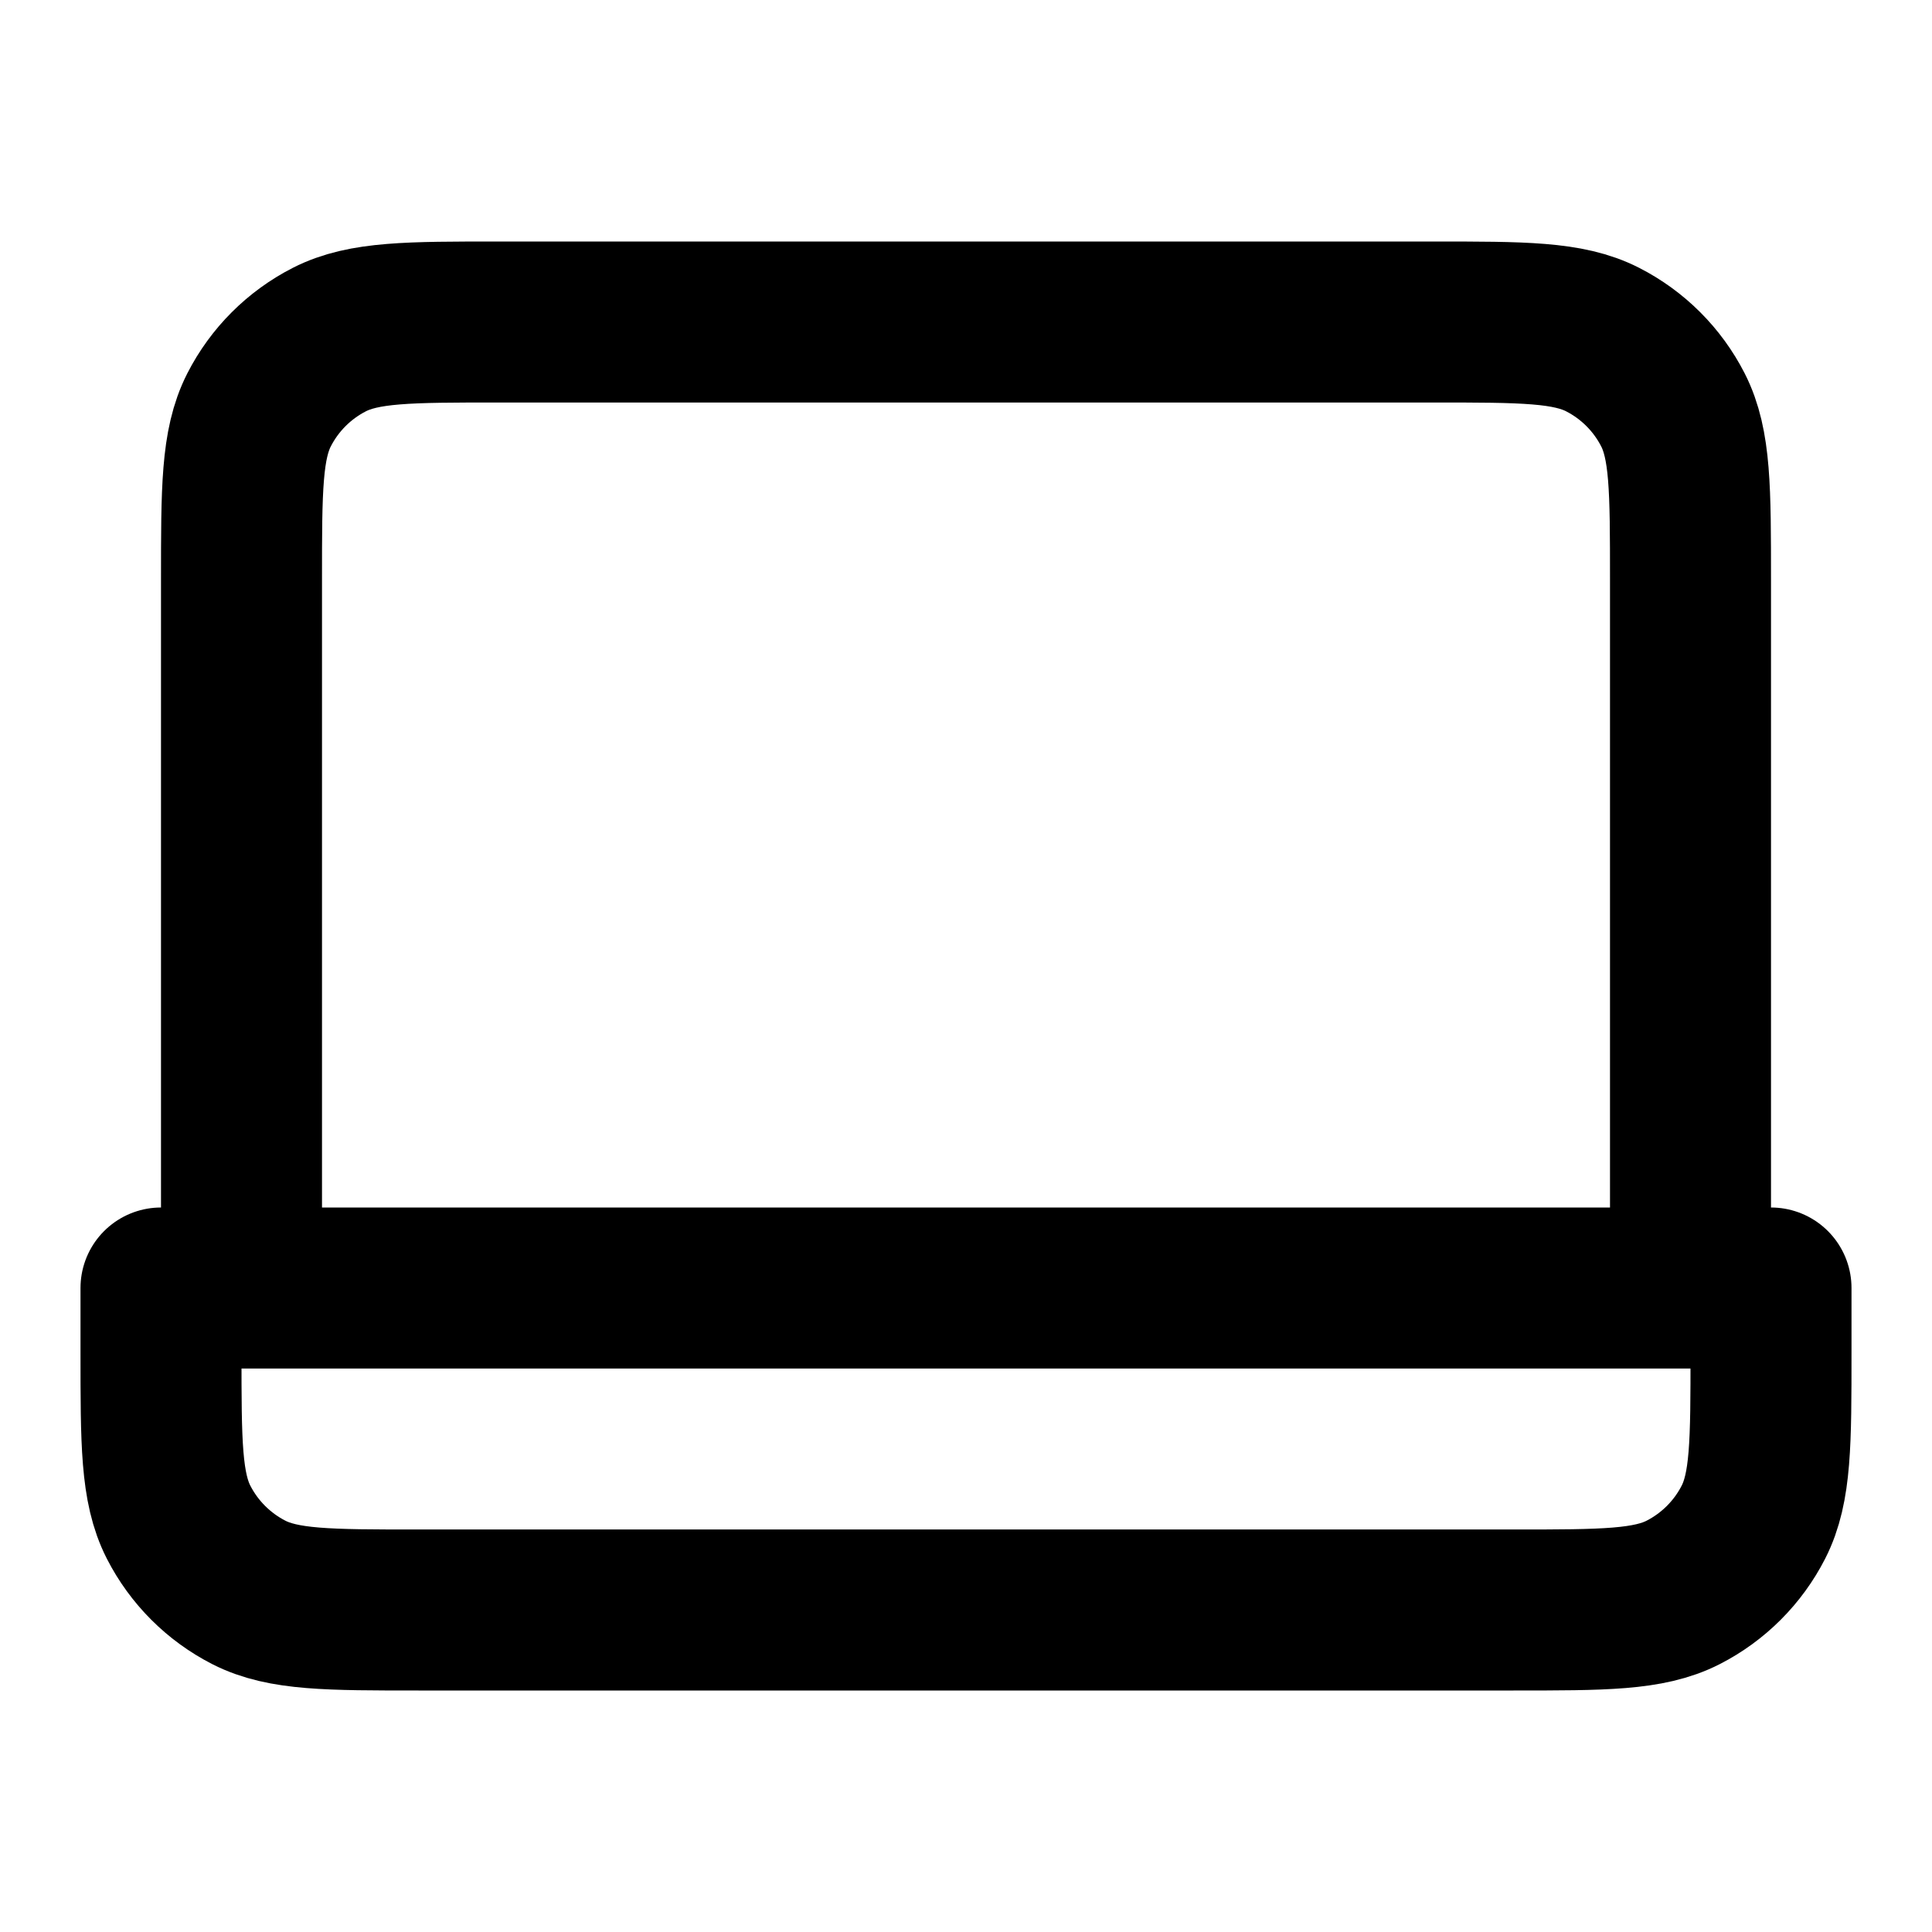
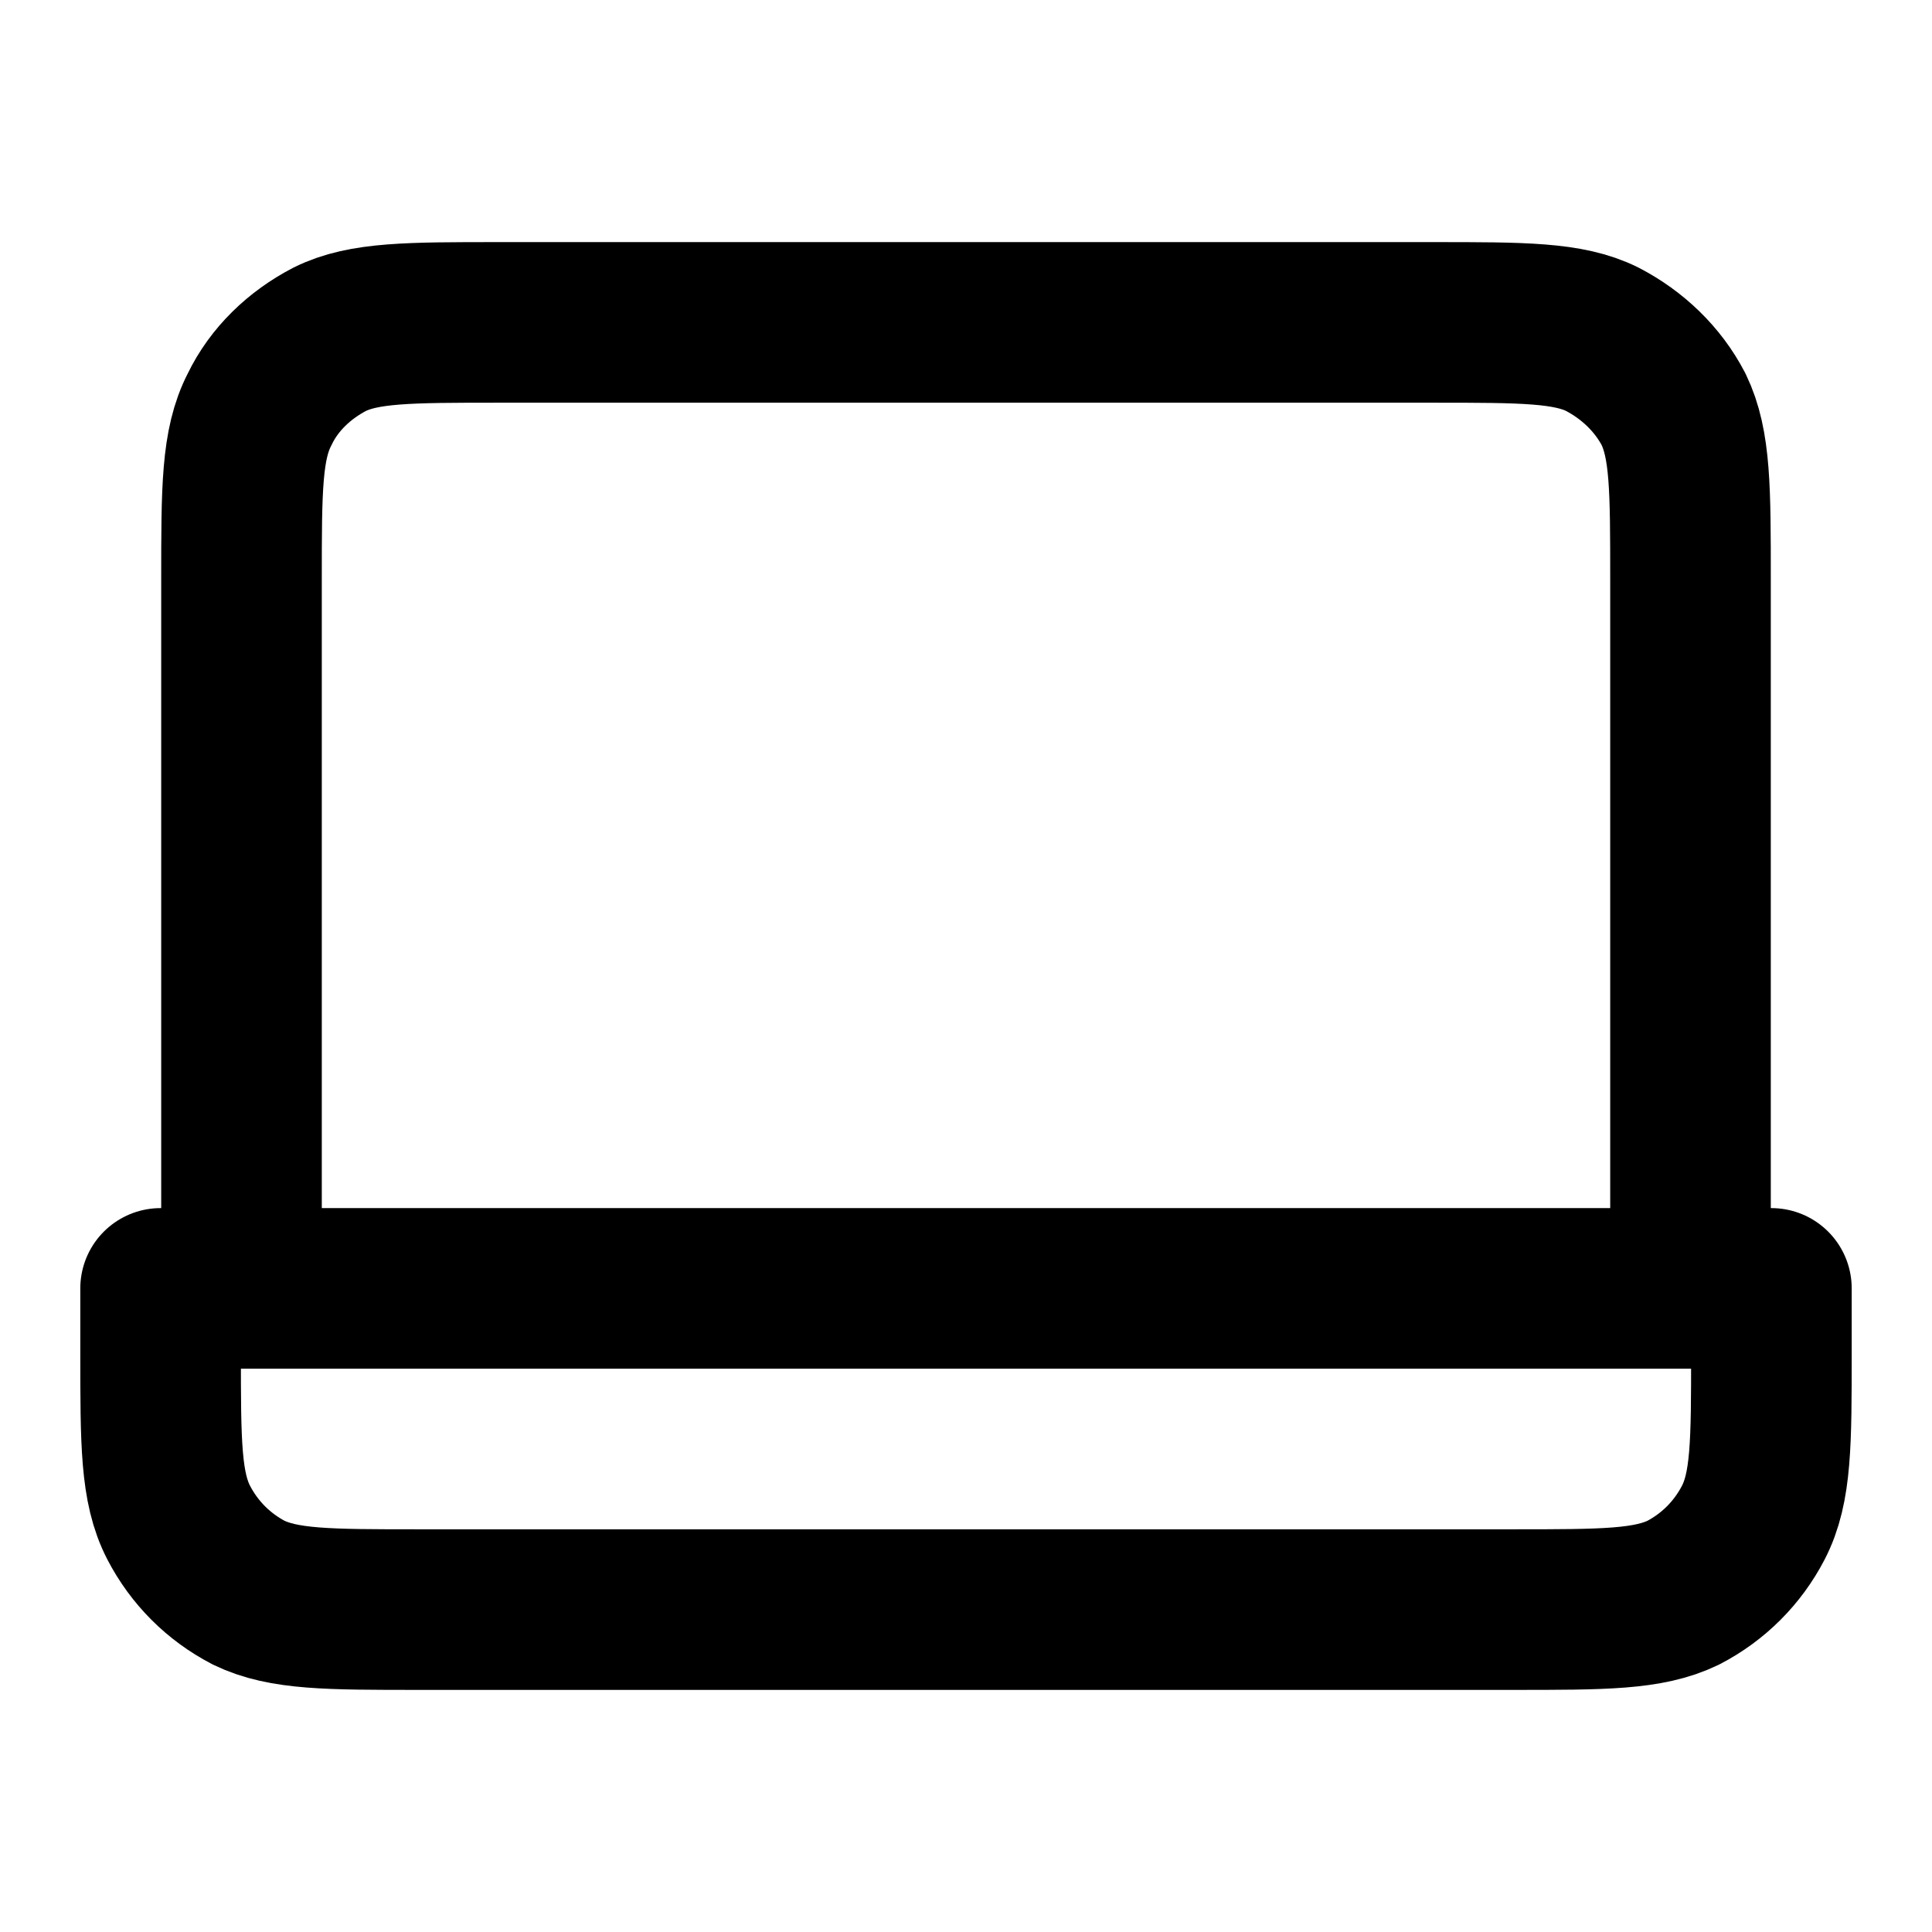
- <svg xmlns="http://www.w3.org/2000/svg" viewBox="0 0 24 24" fill="none">
-   <g id="SVGRepo_bgCarrier" stroke-width="0" />
-   <g id="SVGRepo_tracerCarrier" stroke-linecap="round" stroke-linejoin="round" />
-   <g id="SVGRepo_iconCarrier">
-     <path d="M21 16V7.2C21 6.08 21 5.52 20.782 5.092C20.59 4.716 20.284 4.41 19.908 4.218C19.48 4 18.92 4 17.8 4H6.2C5.08 4 4.52 4 4.092 4.218C3.716 4.41 3.41 4.716 3.218 5.092C3 5.52 3 6.08 3 7.2V16M2 16H22V16.8C22 17.92 22 18.48 21.782 18.908C21.59 19.284 21.284 19.59 20.908 19.782C20.48 20 19.92 20 18.8 20H5.2C4.08 20 3.52 20 3.092 19.782C2.716 19.59 2.41 19.284 2.218 18.908C2 18.48 2 17.92 2 16.8V16Z" stroke="#000000" stroke-width="2" stroke-linejoin="round" />
-   </g>
+ <svg xmlns="http://www.w3.org/2000/svg" viewBox="0 0 16 16" fill="none" width="16" height="16">
+   <path d="     M14 10.67V4.8     C14 4.05 14 3.68 13.86 3.39     C13.73 3.14 13.52 2.94 13.27 2.81     C12.99 2.67 12.61 2.67 11.87 2.67     H4.13     C3.39 2.67 3.01 2.67 2.73 2.81     C2.48 2.94 2.27 3.14 2.15 3.39     C2 3.68 2 4.05 2 4.8     V10.67     M1.33 10.67H14.67V11.2     C14.67 11.95 14.67 12.32 14.52 12.61     C14.39 12.86 14.19 13.06 13.94 13.19     C13.65 13.33 13.28 13.33 12.53 13.33     H3.47     C2.72 13.33 2.35 13.33 2.06 13.19     C1.81 13.06 1.61 12.86 1.48 12.61     C1.33 12.32 1.33 11.95 1.33 11.2     V10.67Z" stroke="#000000" stroke-width="1.33" stroke-linejoin="round" />
</svg>
